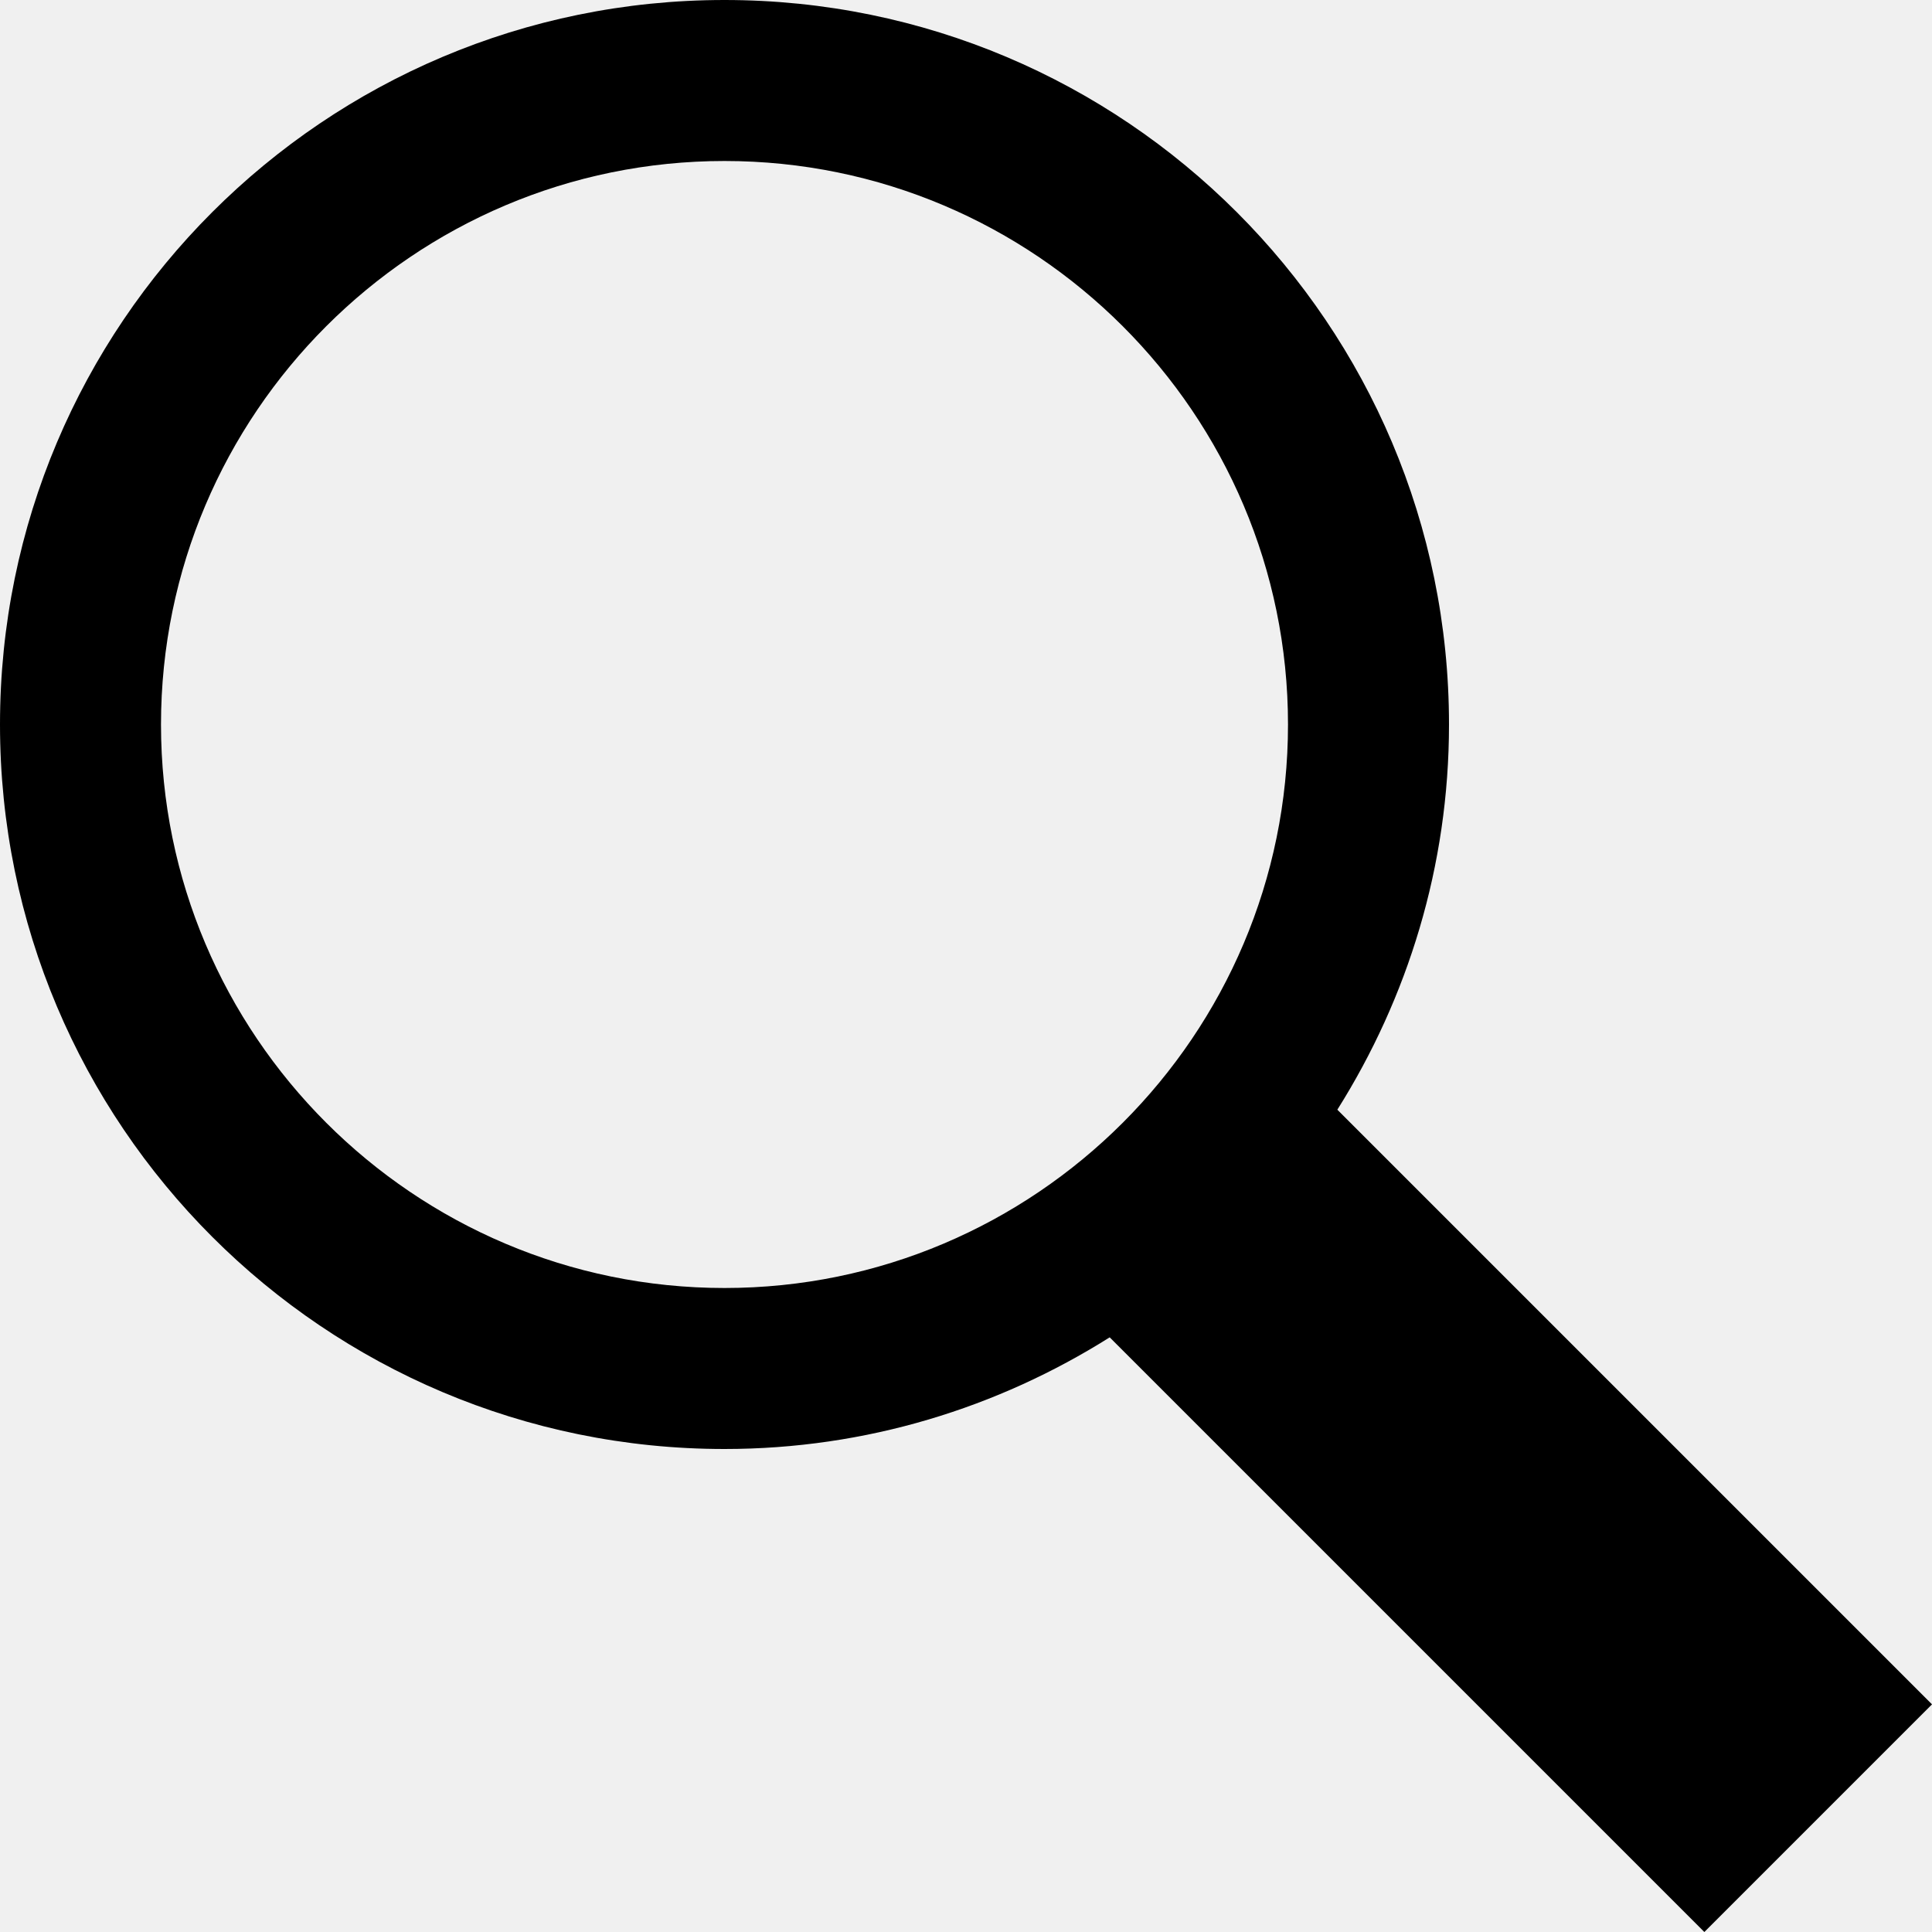
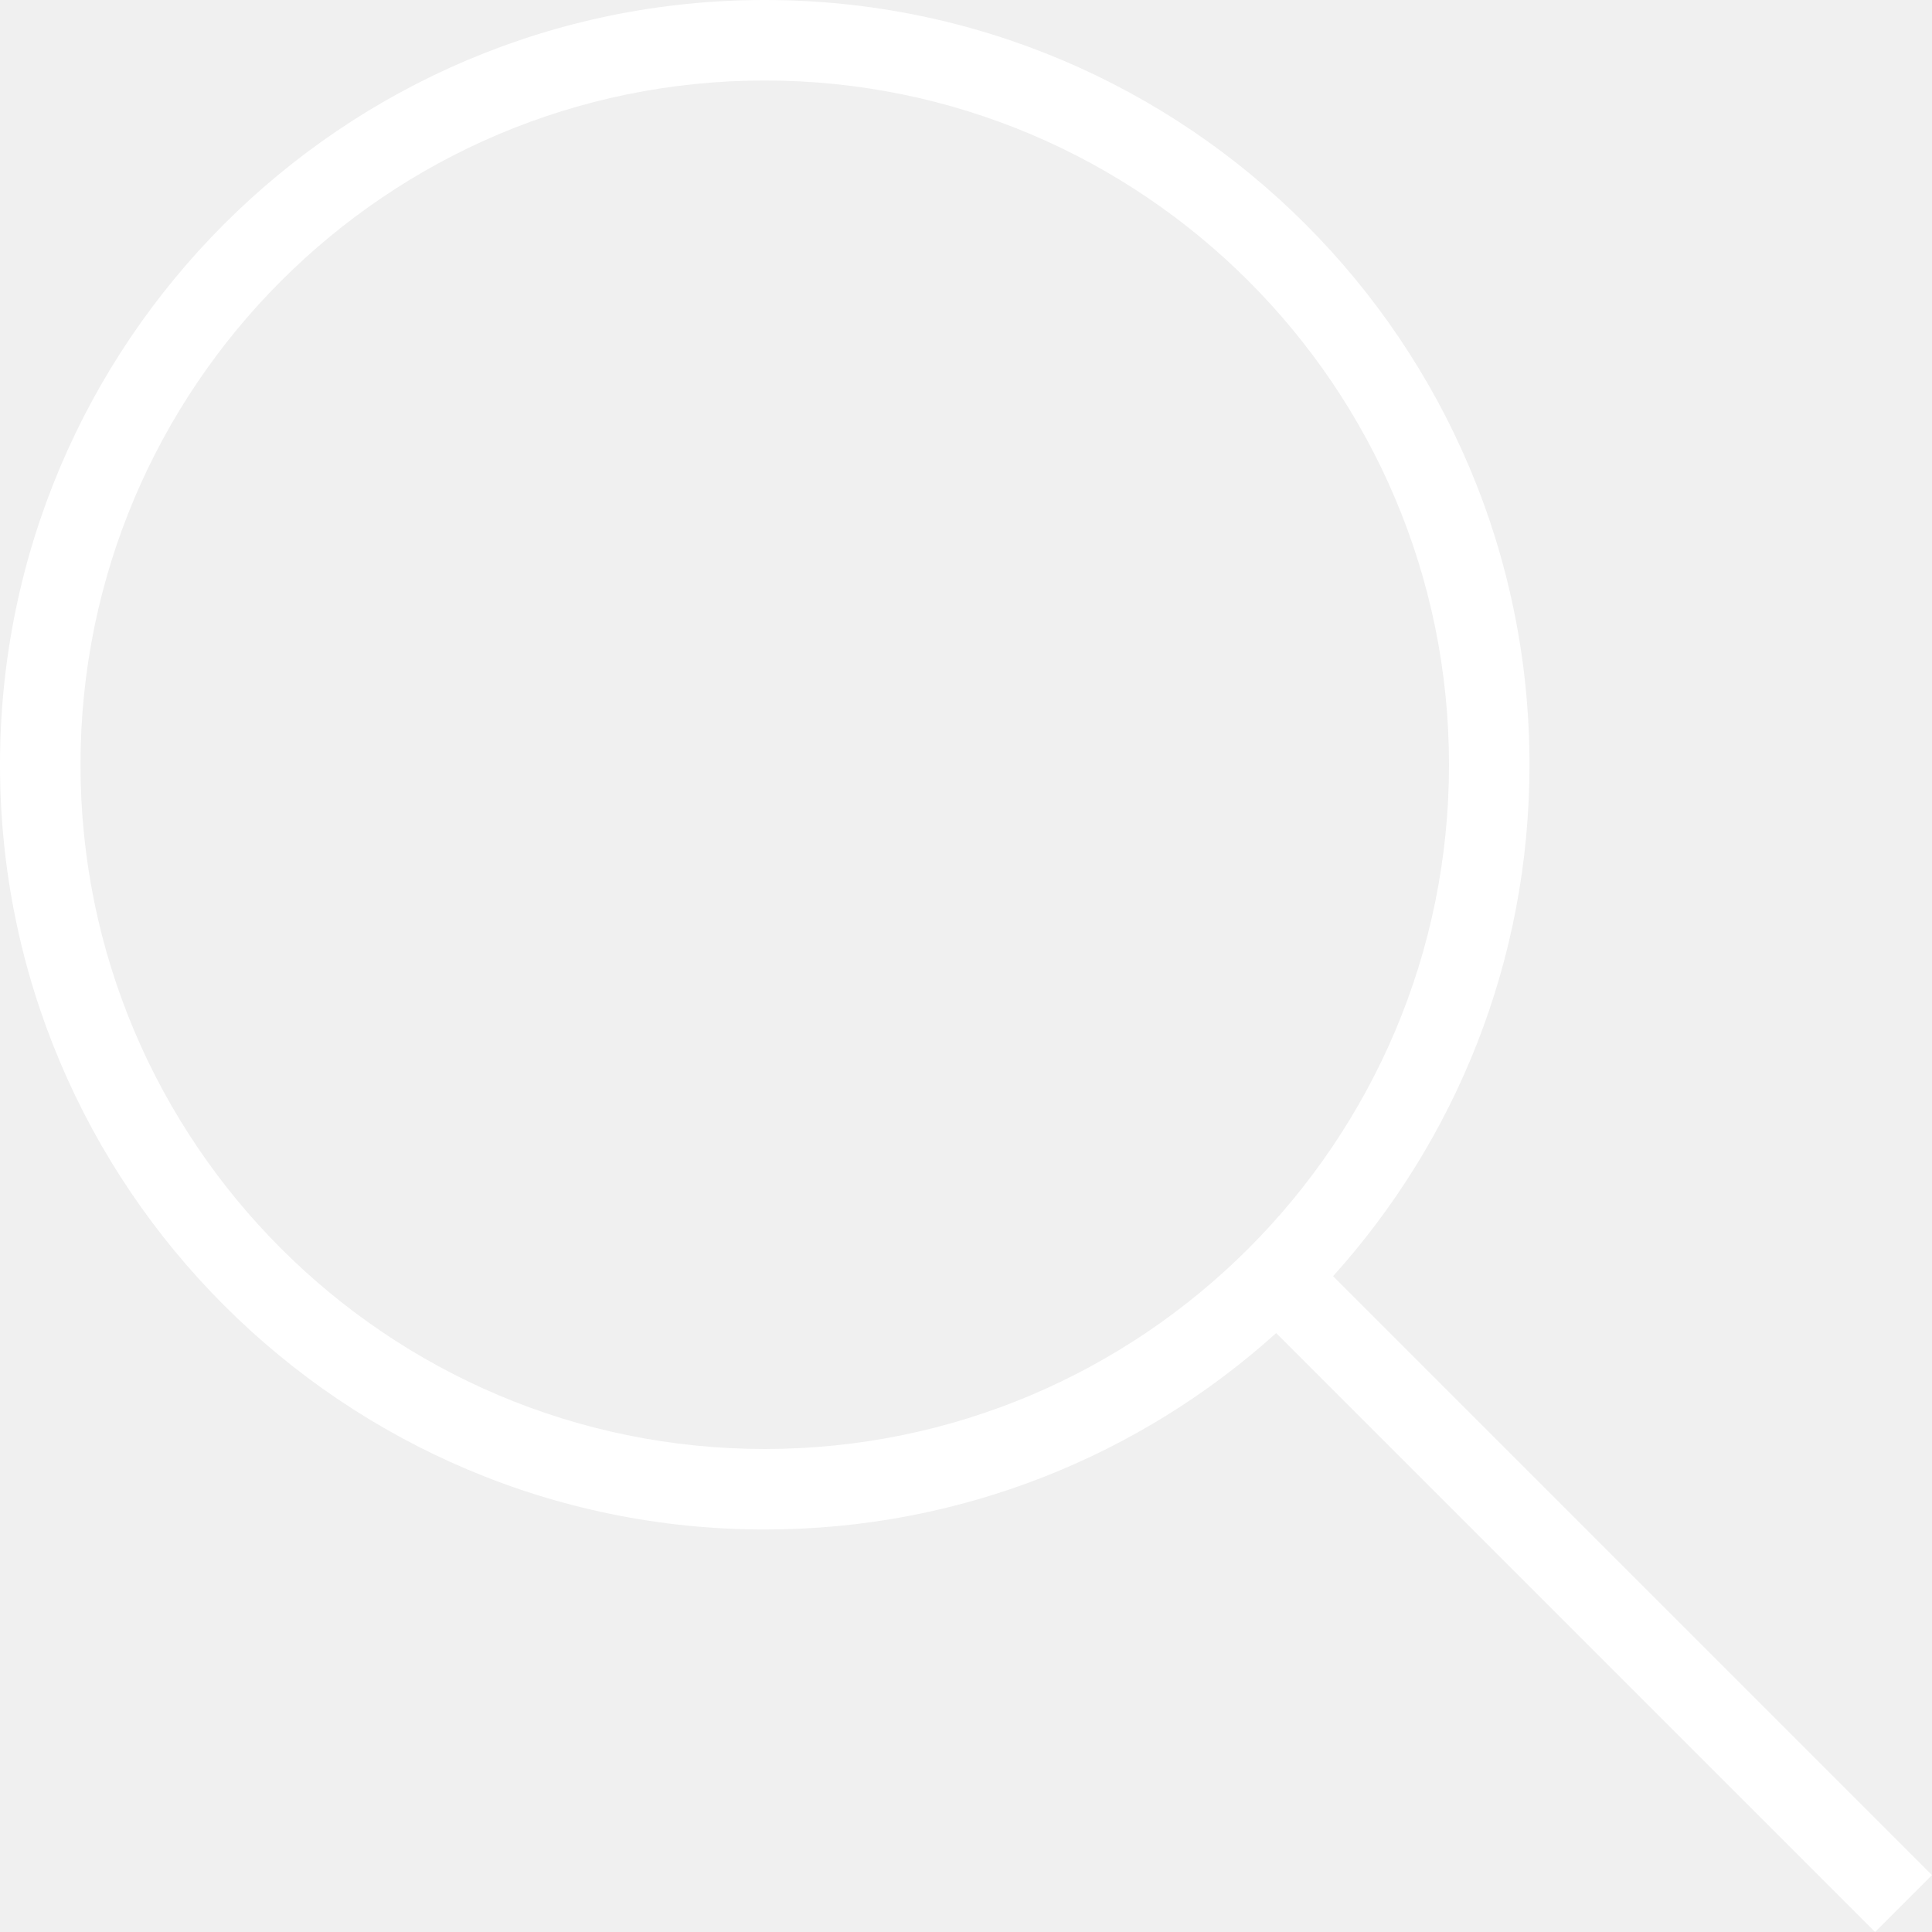
- <svg xmlns="http://www.w3.org/2000/svg" width="24" height="24" viewBox="0 0 24 24">
-   <path d="M21.172 24l-7.387-7.387c-1.388.874-3.024 1.387-4.785 1.387-4.971 0-9-4.029-9-9s4.029-9 9-9 9 4.029 9 9c0 1.761-.514 3.398-1.387 4.785l7.387 7.387-2.828 2.828zm-12.172-8c3.859 0 7-3.14 7-7s-3.141-7-7-7-7 3.14-7 7 3.141 7 7 7z" />
+ <svg xmlns="http://www.w3.org/2000/svg" width="24" height="24" fill-rule="evenodd" clip-rule="evenodd">
+   <path fill="white" d="M15.853 16.56c-1.683 1.517-3.911 2.44-6.353 2.44-5.243 0-9.5-4.257-9.5-9.5s4.257-9.5 9.5-9.5 9.5 4.257 9.5 9.5c0 2.442-.923 4.67-2.44 6.353l7.44 7.44-.707.707-7.44-7.44zm-6.353-15.56c4.691 0 8.5 3.809 8.5 8.5s-3.809 8.5-8.5 8.5-8.5-3.809-8.5-8.5 3.809-8.5 8.5-8.5z" />
</svg>
